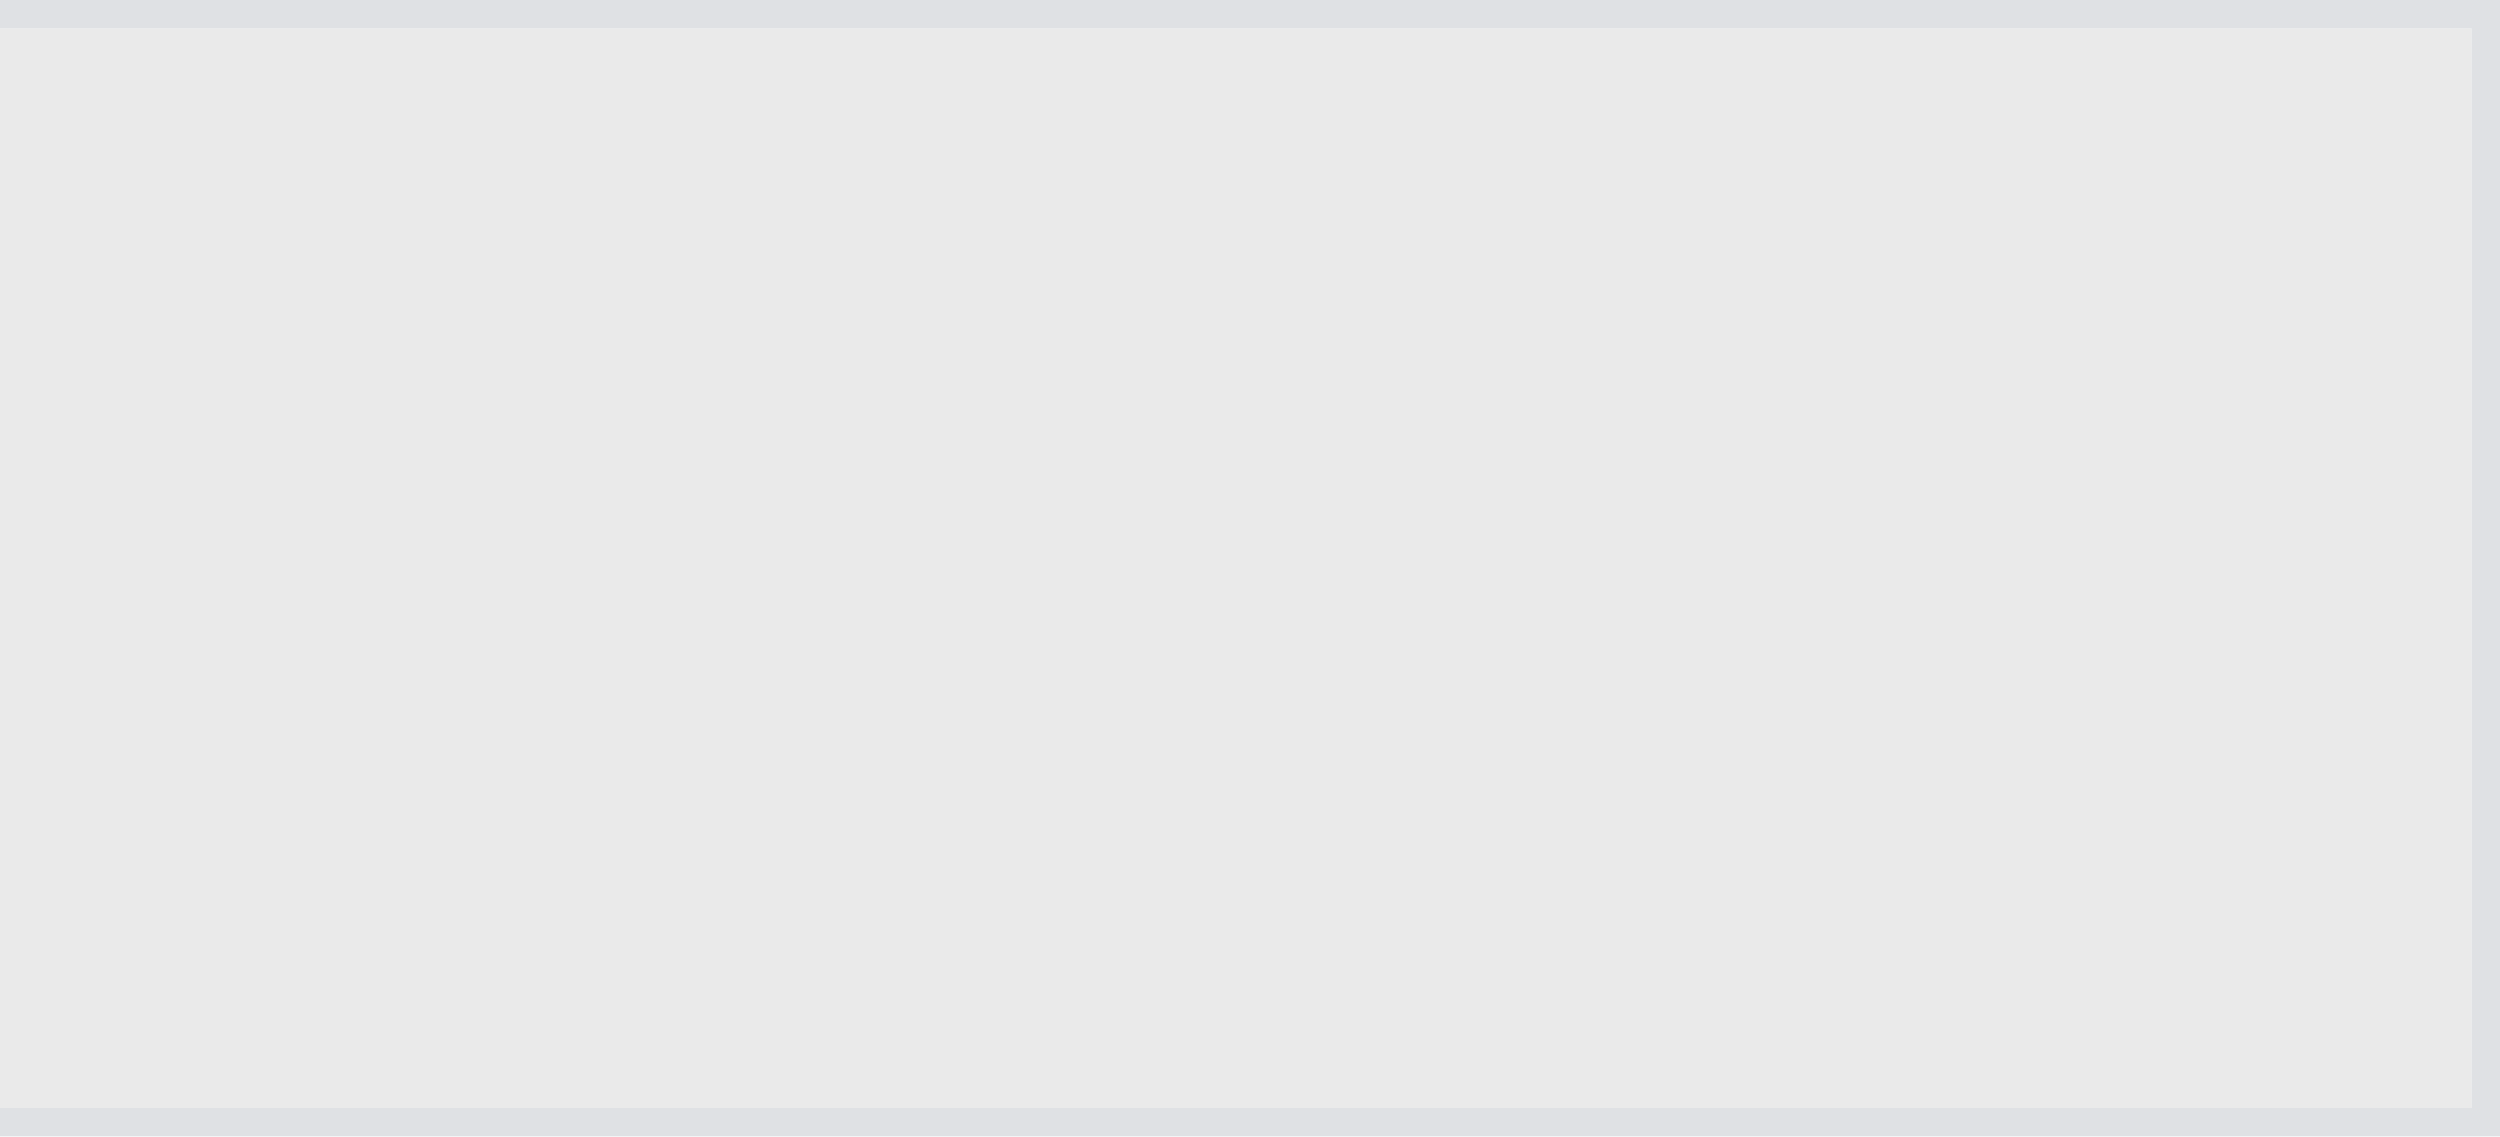
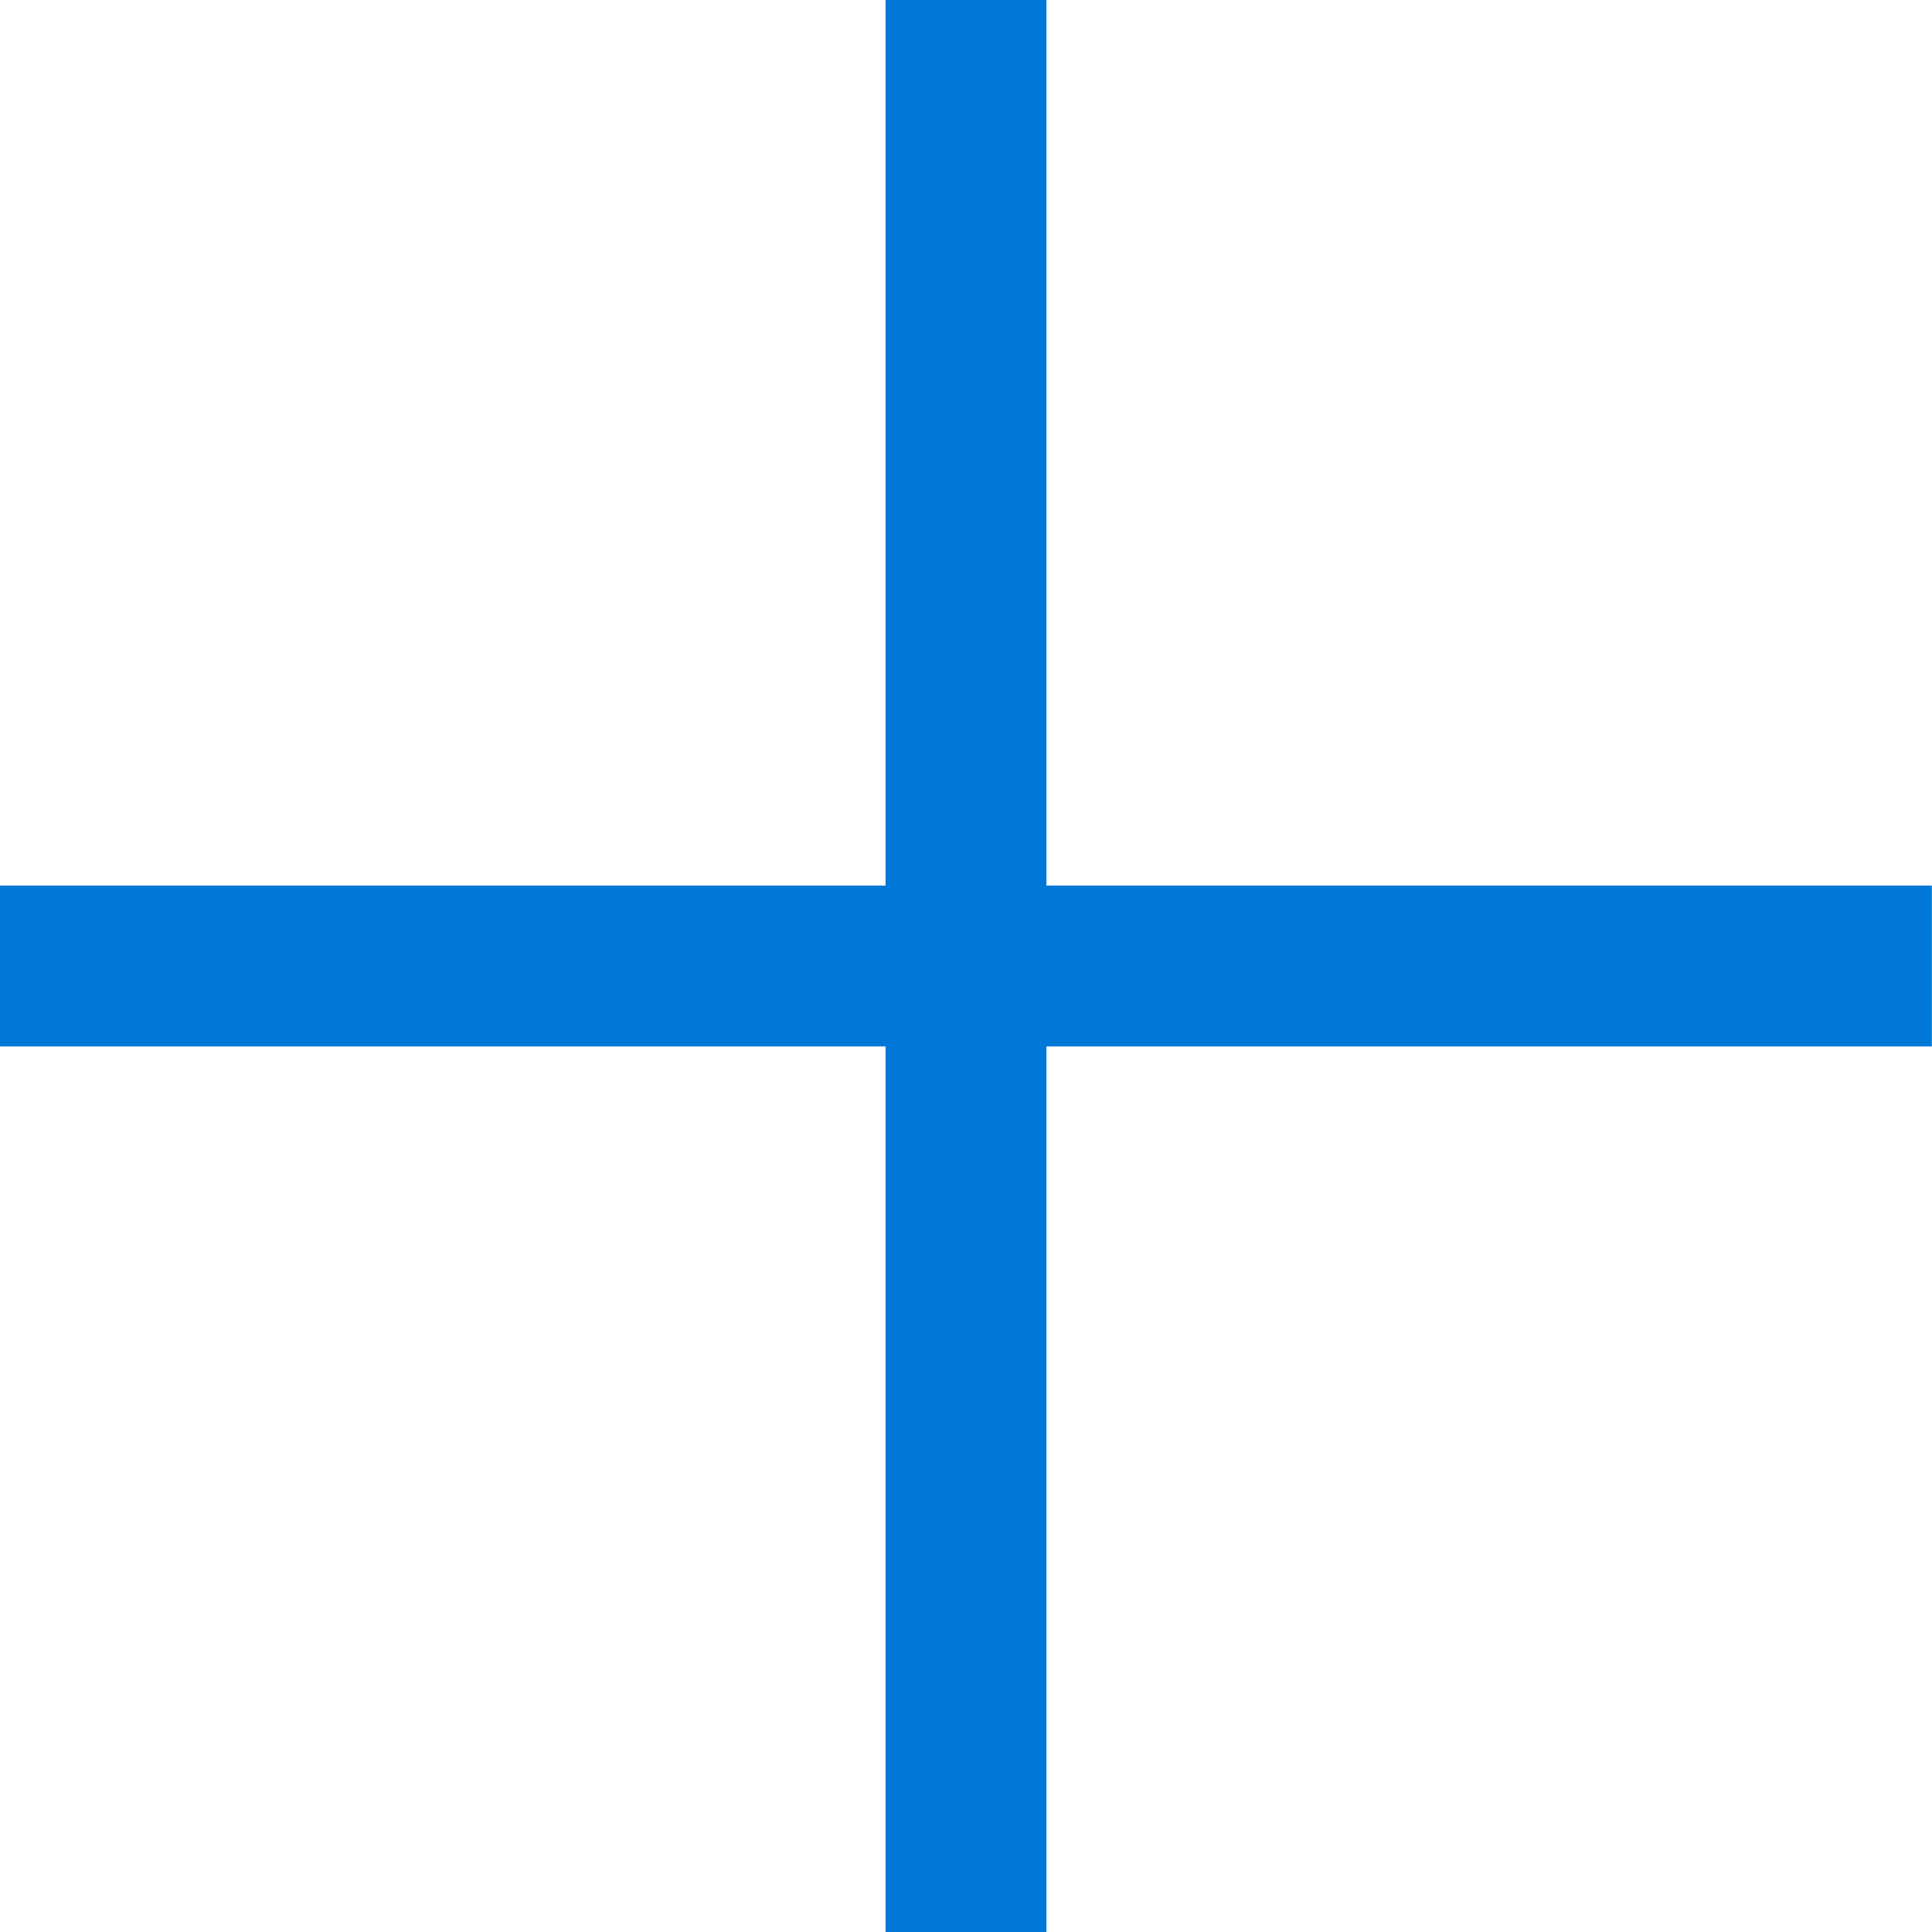
- <svg xmlns="http://www.w3.org/2000/svg" version="1.1" width="88px" height="40px">
-   <g transform="matrix(1 0 0 1 -345 -162 )">
-     <path d="M 345 163  L 432 163  L 432 201  L 345 201  L 345 163  Z " fill-rule="nonzero" fill="#eaeaea" stroke="none" />
-     <path d="M 345 162.5  L 432.5 162.5  L 432.5 201.5  L 345 201.5  " stroke-width="1" stroke="#dadce0" fill="none" stroke-opacity="0.867" />
+ <svg xmlns="http://www.w3.org/2000/svg" version="1.1" width="14px" height="14px">
+   <g transform="matrix(1 0 0 1 -29 -26 )">
+     <path d="M 7.583 6.417  L 7.583 0  L 6.417 0  L 6.417 6.417  L 0 6.417  L 0 7.583  L 6.417 7.583  L 6.417 14  L 7.583 14  L 7.583 7.583  L 13.999 7.583  L 13.999 6.417  L 7.583 6.417  Z " fill-rule="nonzero" fill="#0078d7" stroke="none" transform="matrix(1 0 0 1 29 26 )" />
  </g>
</svg>
